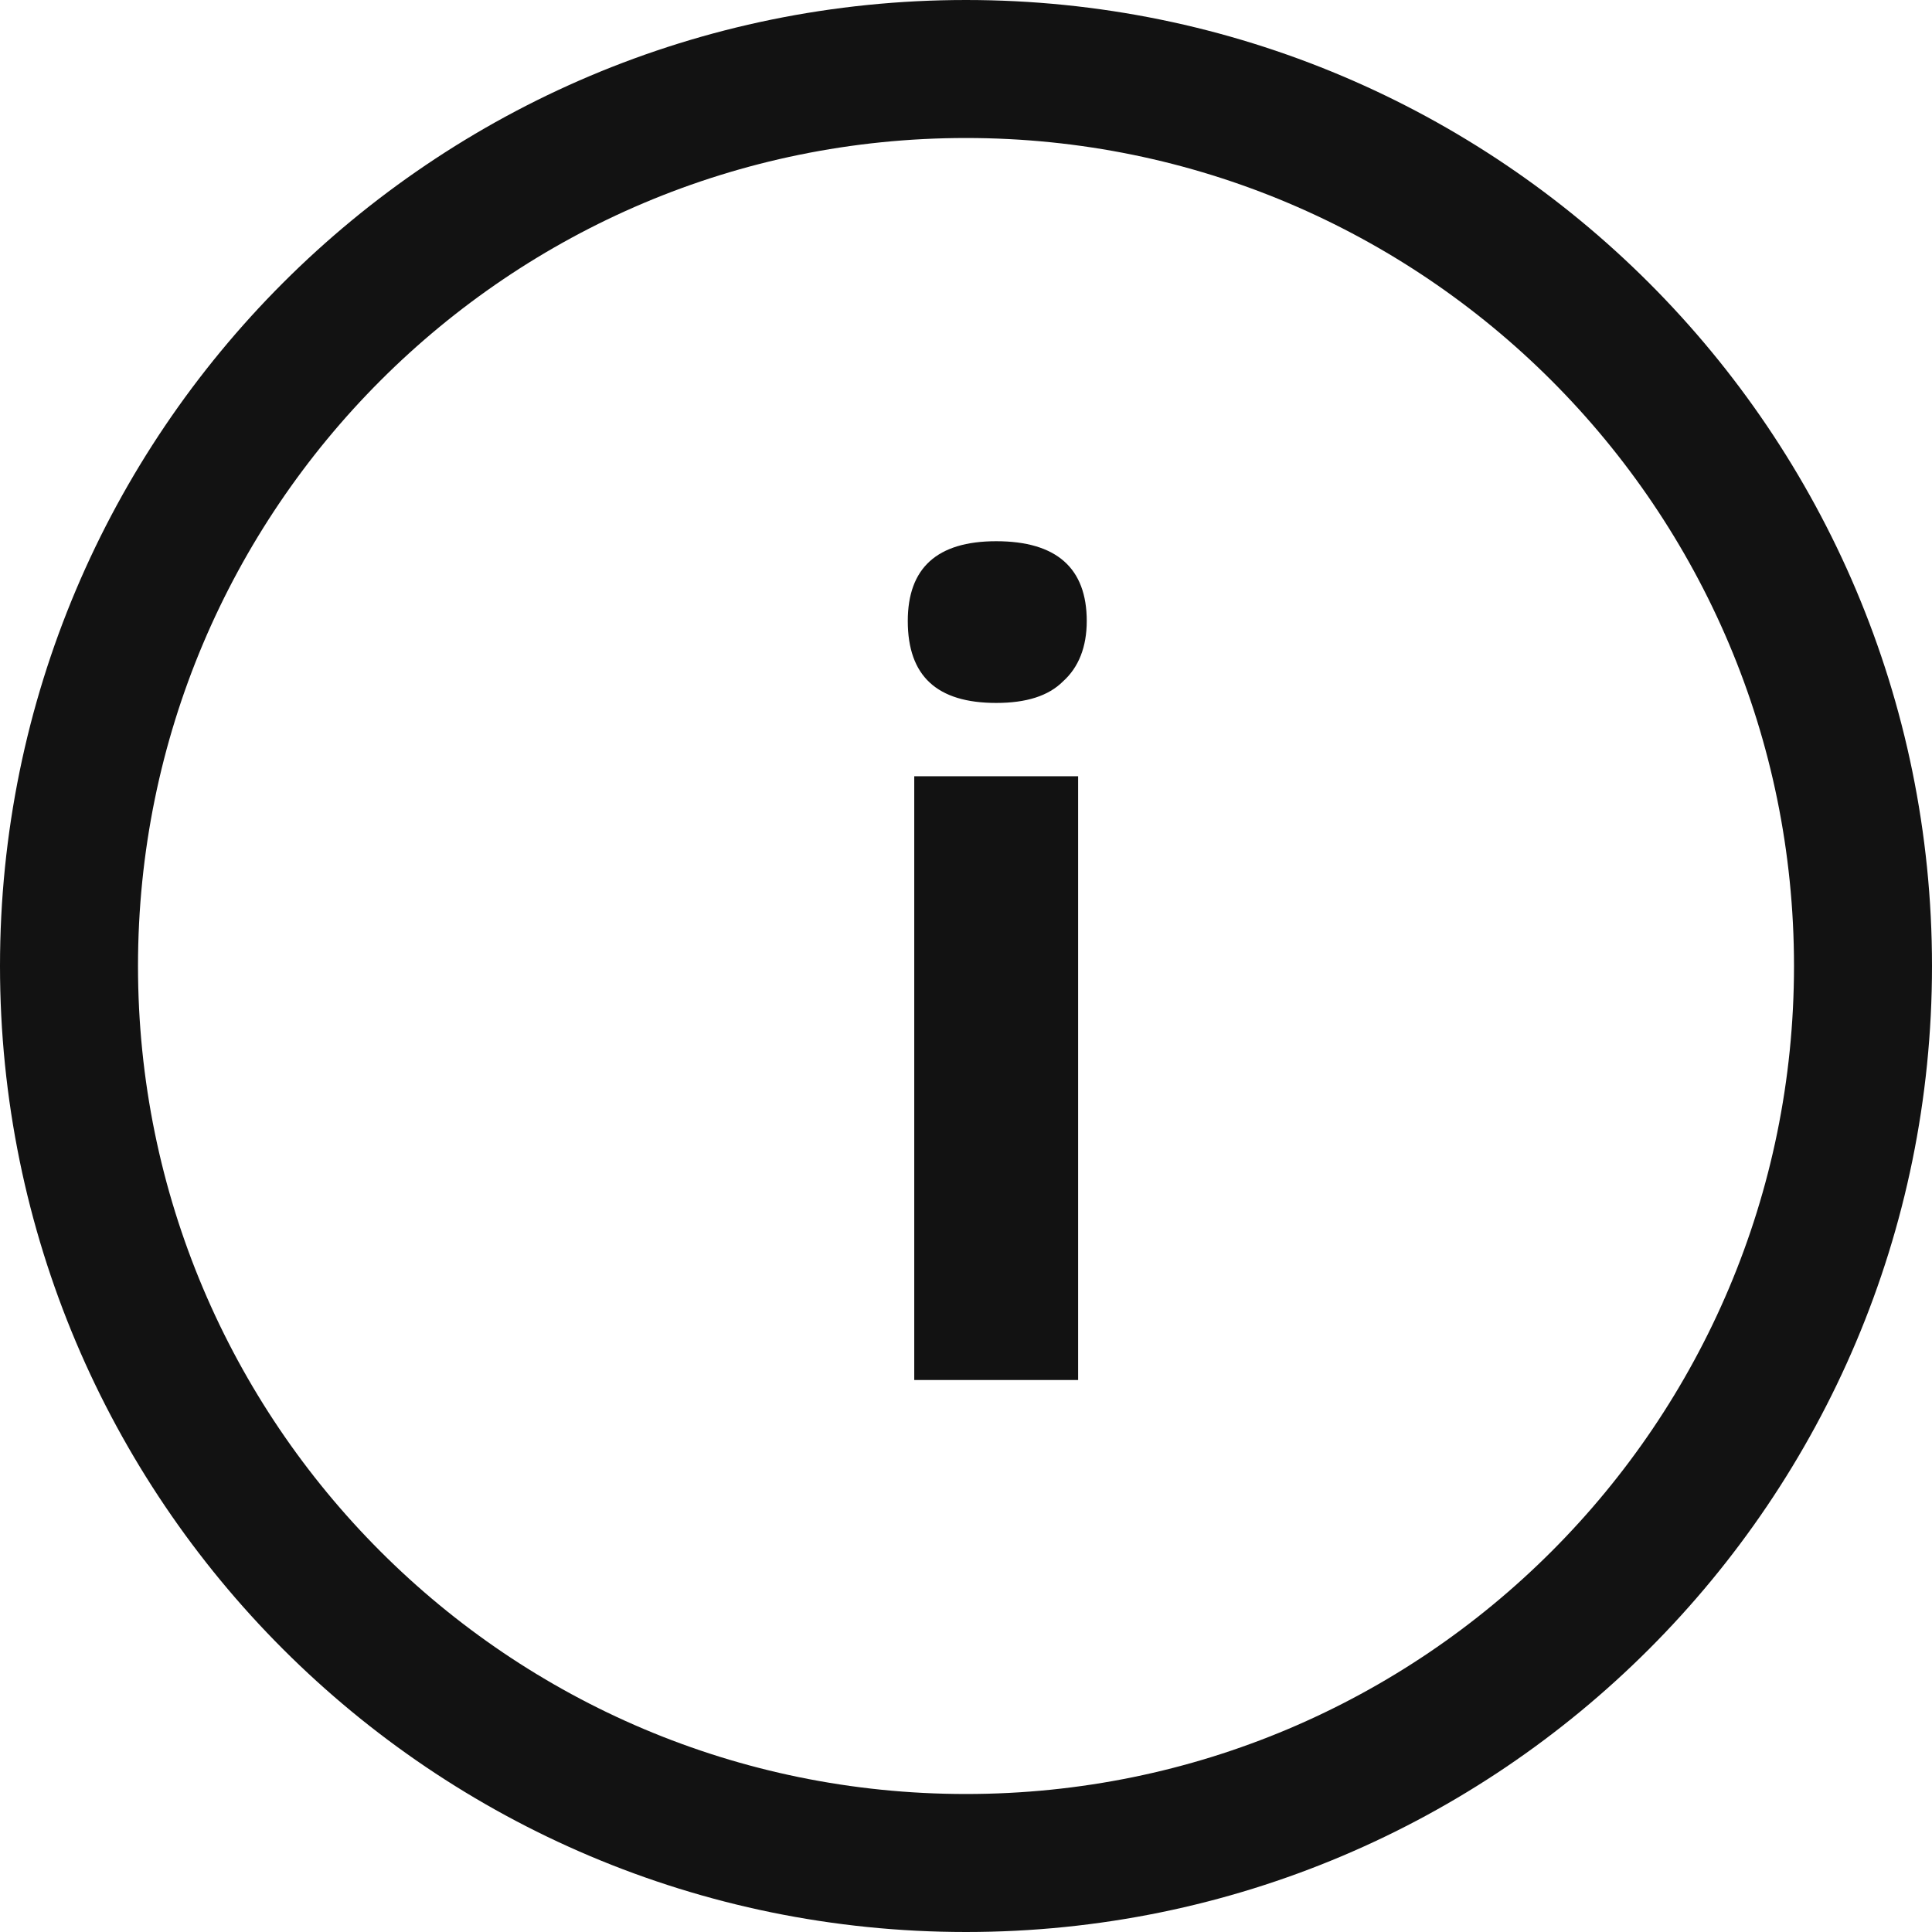
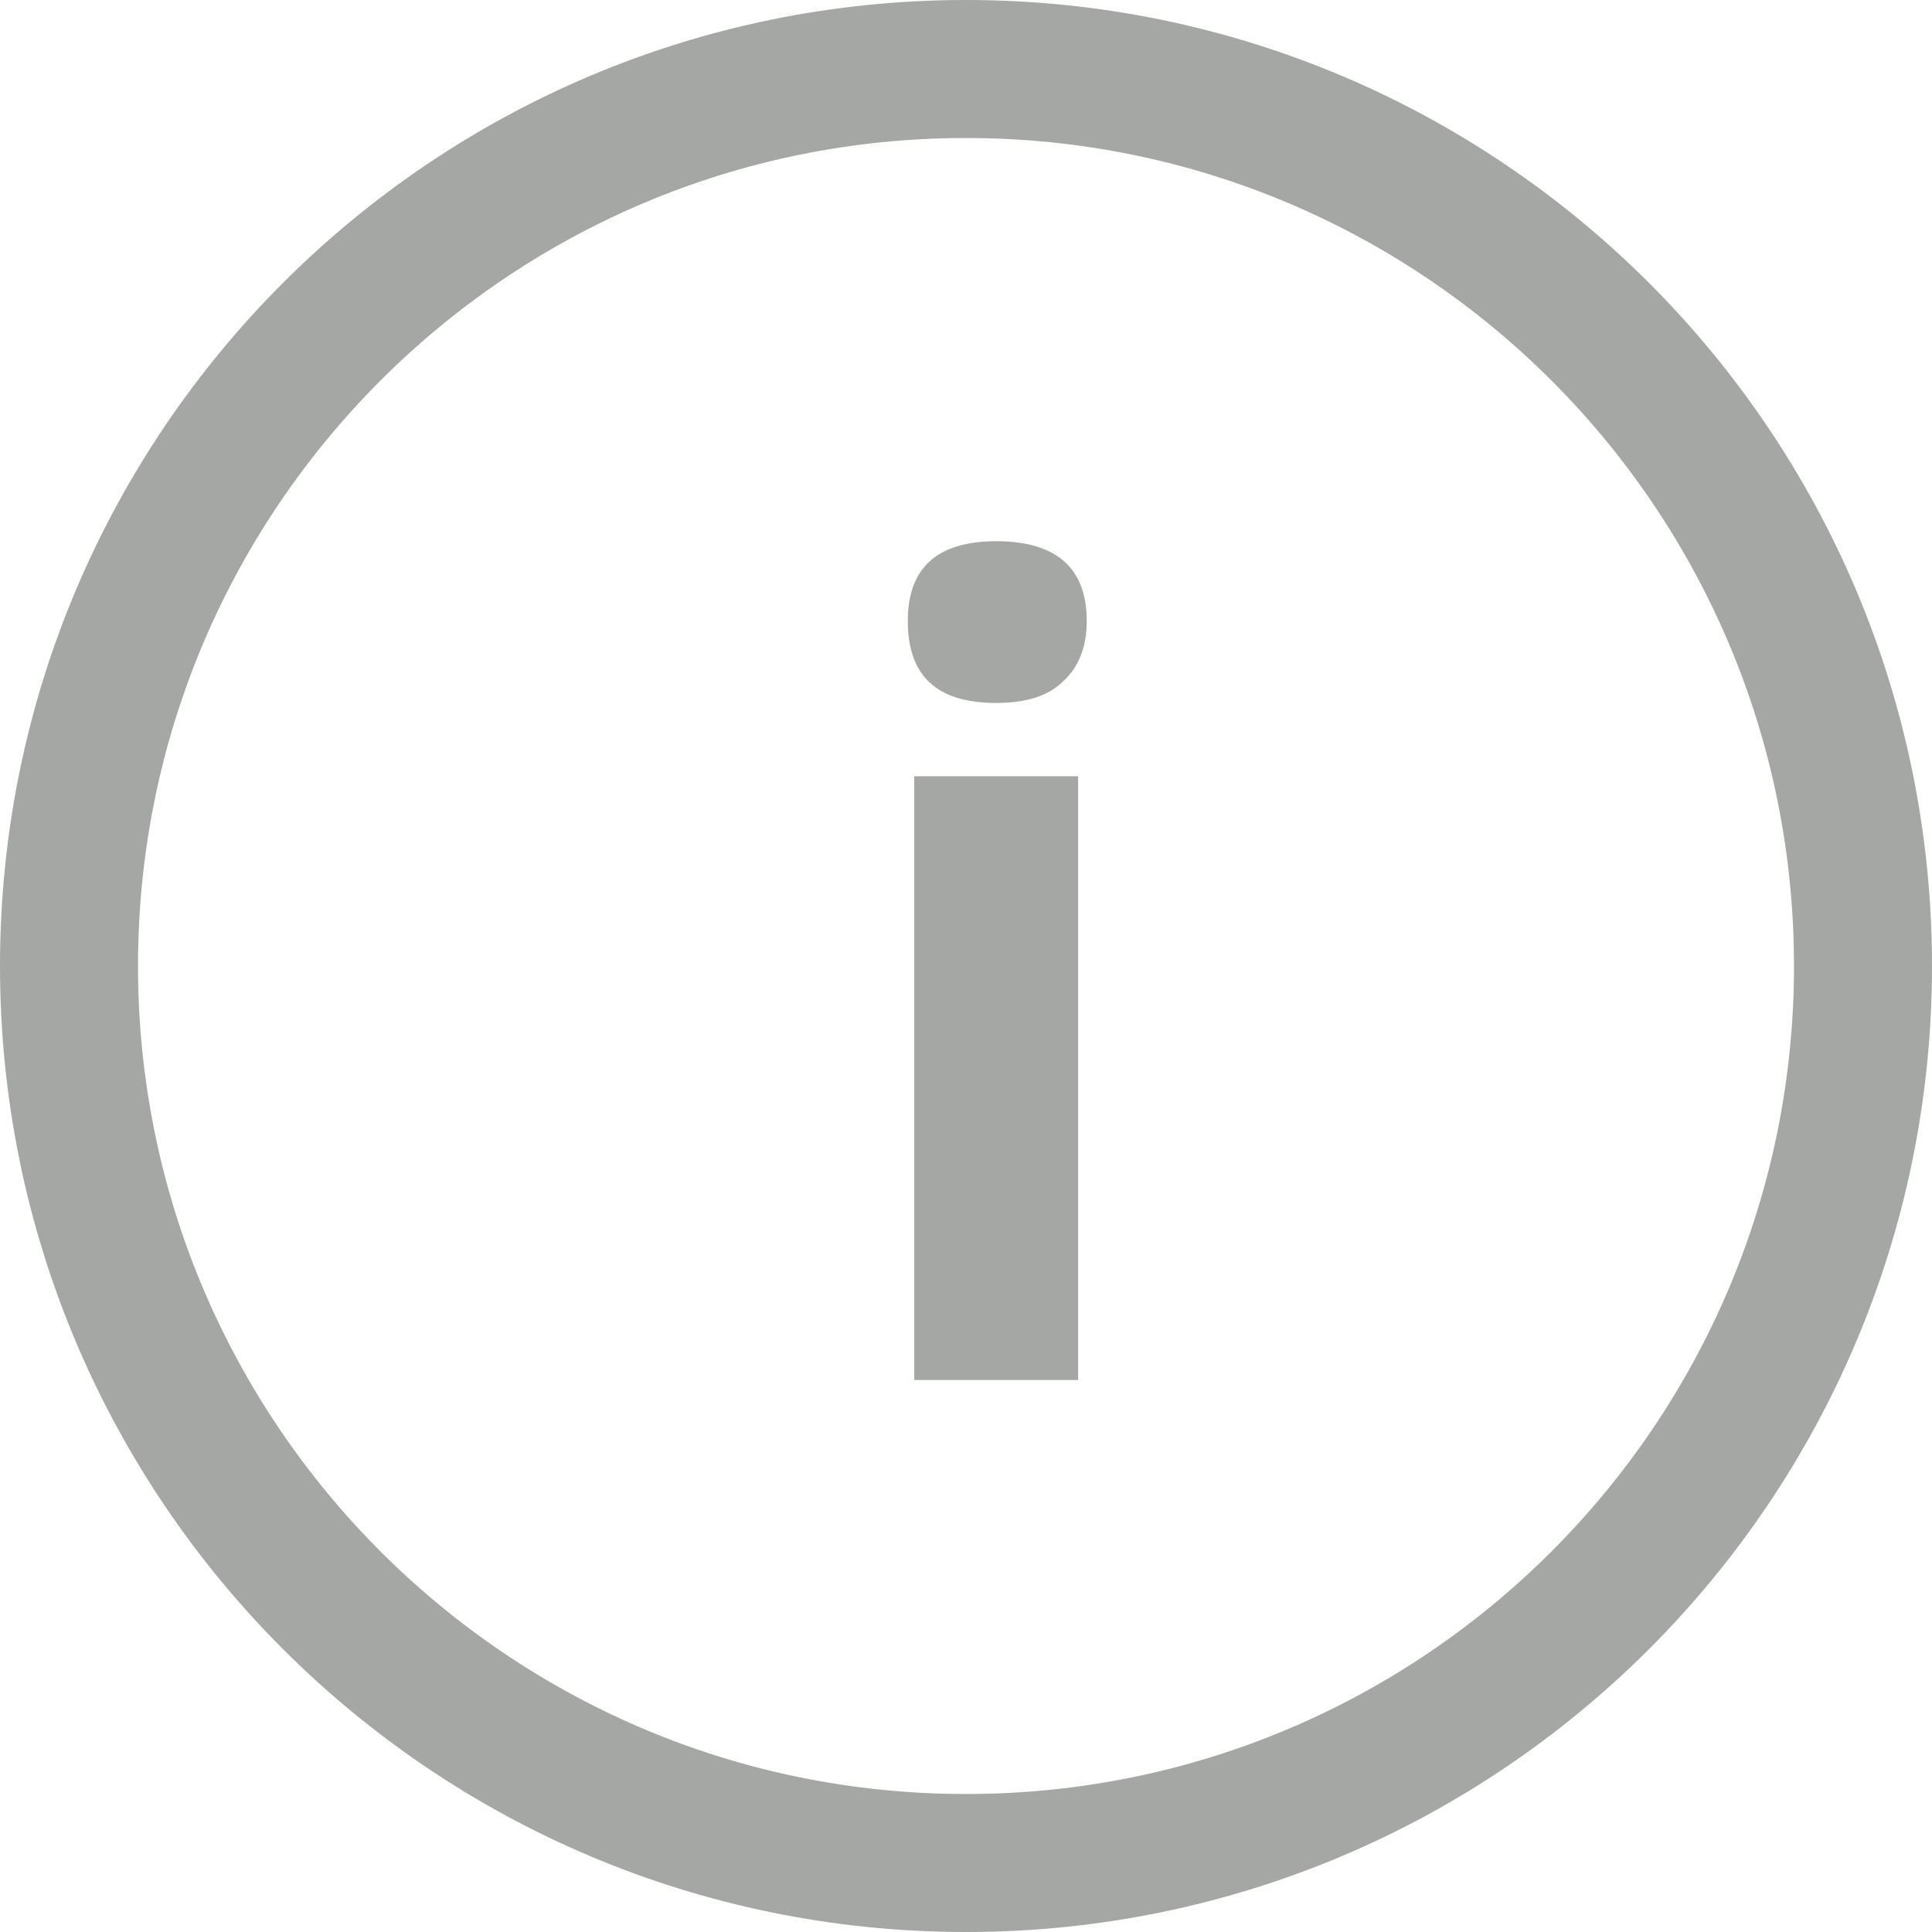
<svg xmlns="http://www.w3.org/2000/svg" width="14" height="14" viewBox="0 0 14 14">
  <g id="Info" transform="translate(-1711 -790)">
-     <text id="i" transform="translate(1717 800)" fill="#121212" font-size="8" font-family="OpenSans-Bold, Open Sans" font-weight="700" letter-spacing="0.02em">
+     <text id="i" transform="translate(1717 800)" fill="#a5a7a4" font-size="8" font-family="OpenSans-Bold, Open Sans" font-weight="700" letter-spacing="0.02em">
      <tspan x="0" y="0">i</tspan>
    </text>
-     <g id="Ellipse_77" data-name="Ellipse 77" transform="translate(1711 790)" fill="none" stroke="#121212" stroke-width="1">
+     <g id="Ellipse_77" data-name="Ellipse 77" transform="translate(1711 790)" fill="none" stroke="#a5a7a4" stroke-width="1">
      <circle cx="7" cy="7" r="7" stroke="none" />
      <circle cx="7" cy="7" r="6.5" fill="none" />
    </g>
  </g>
</svg>
